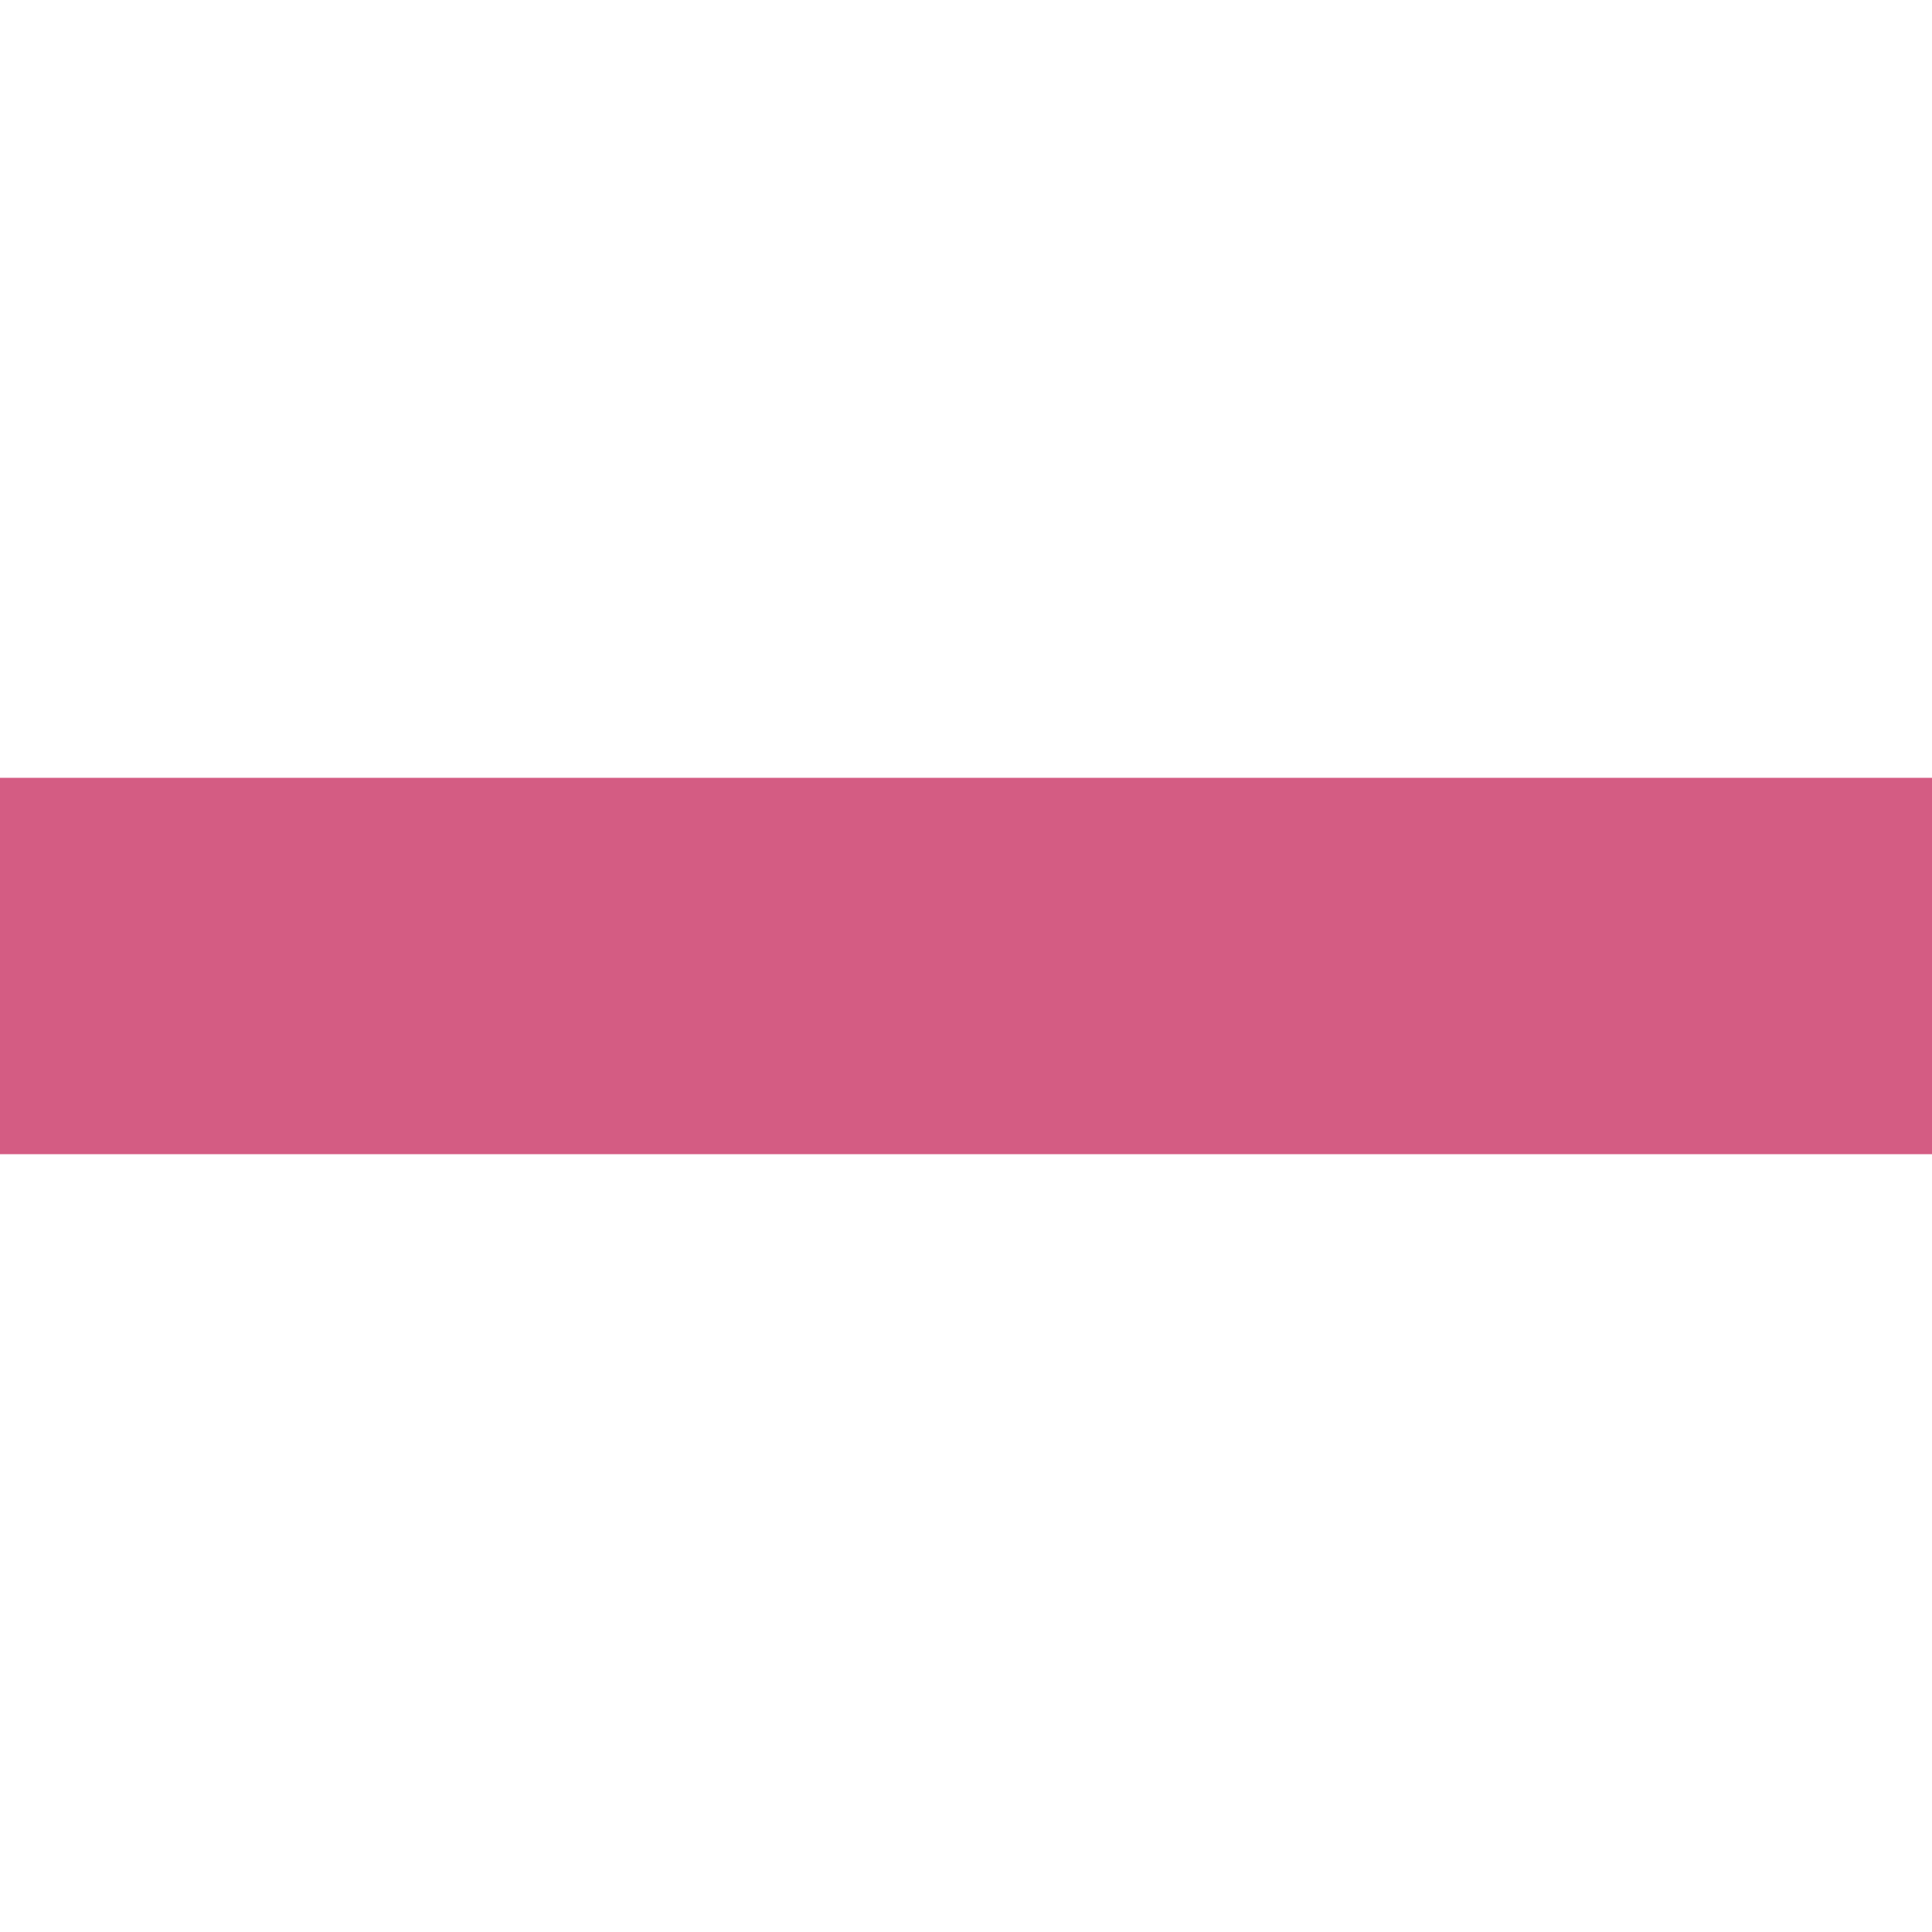
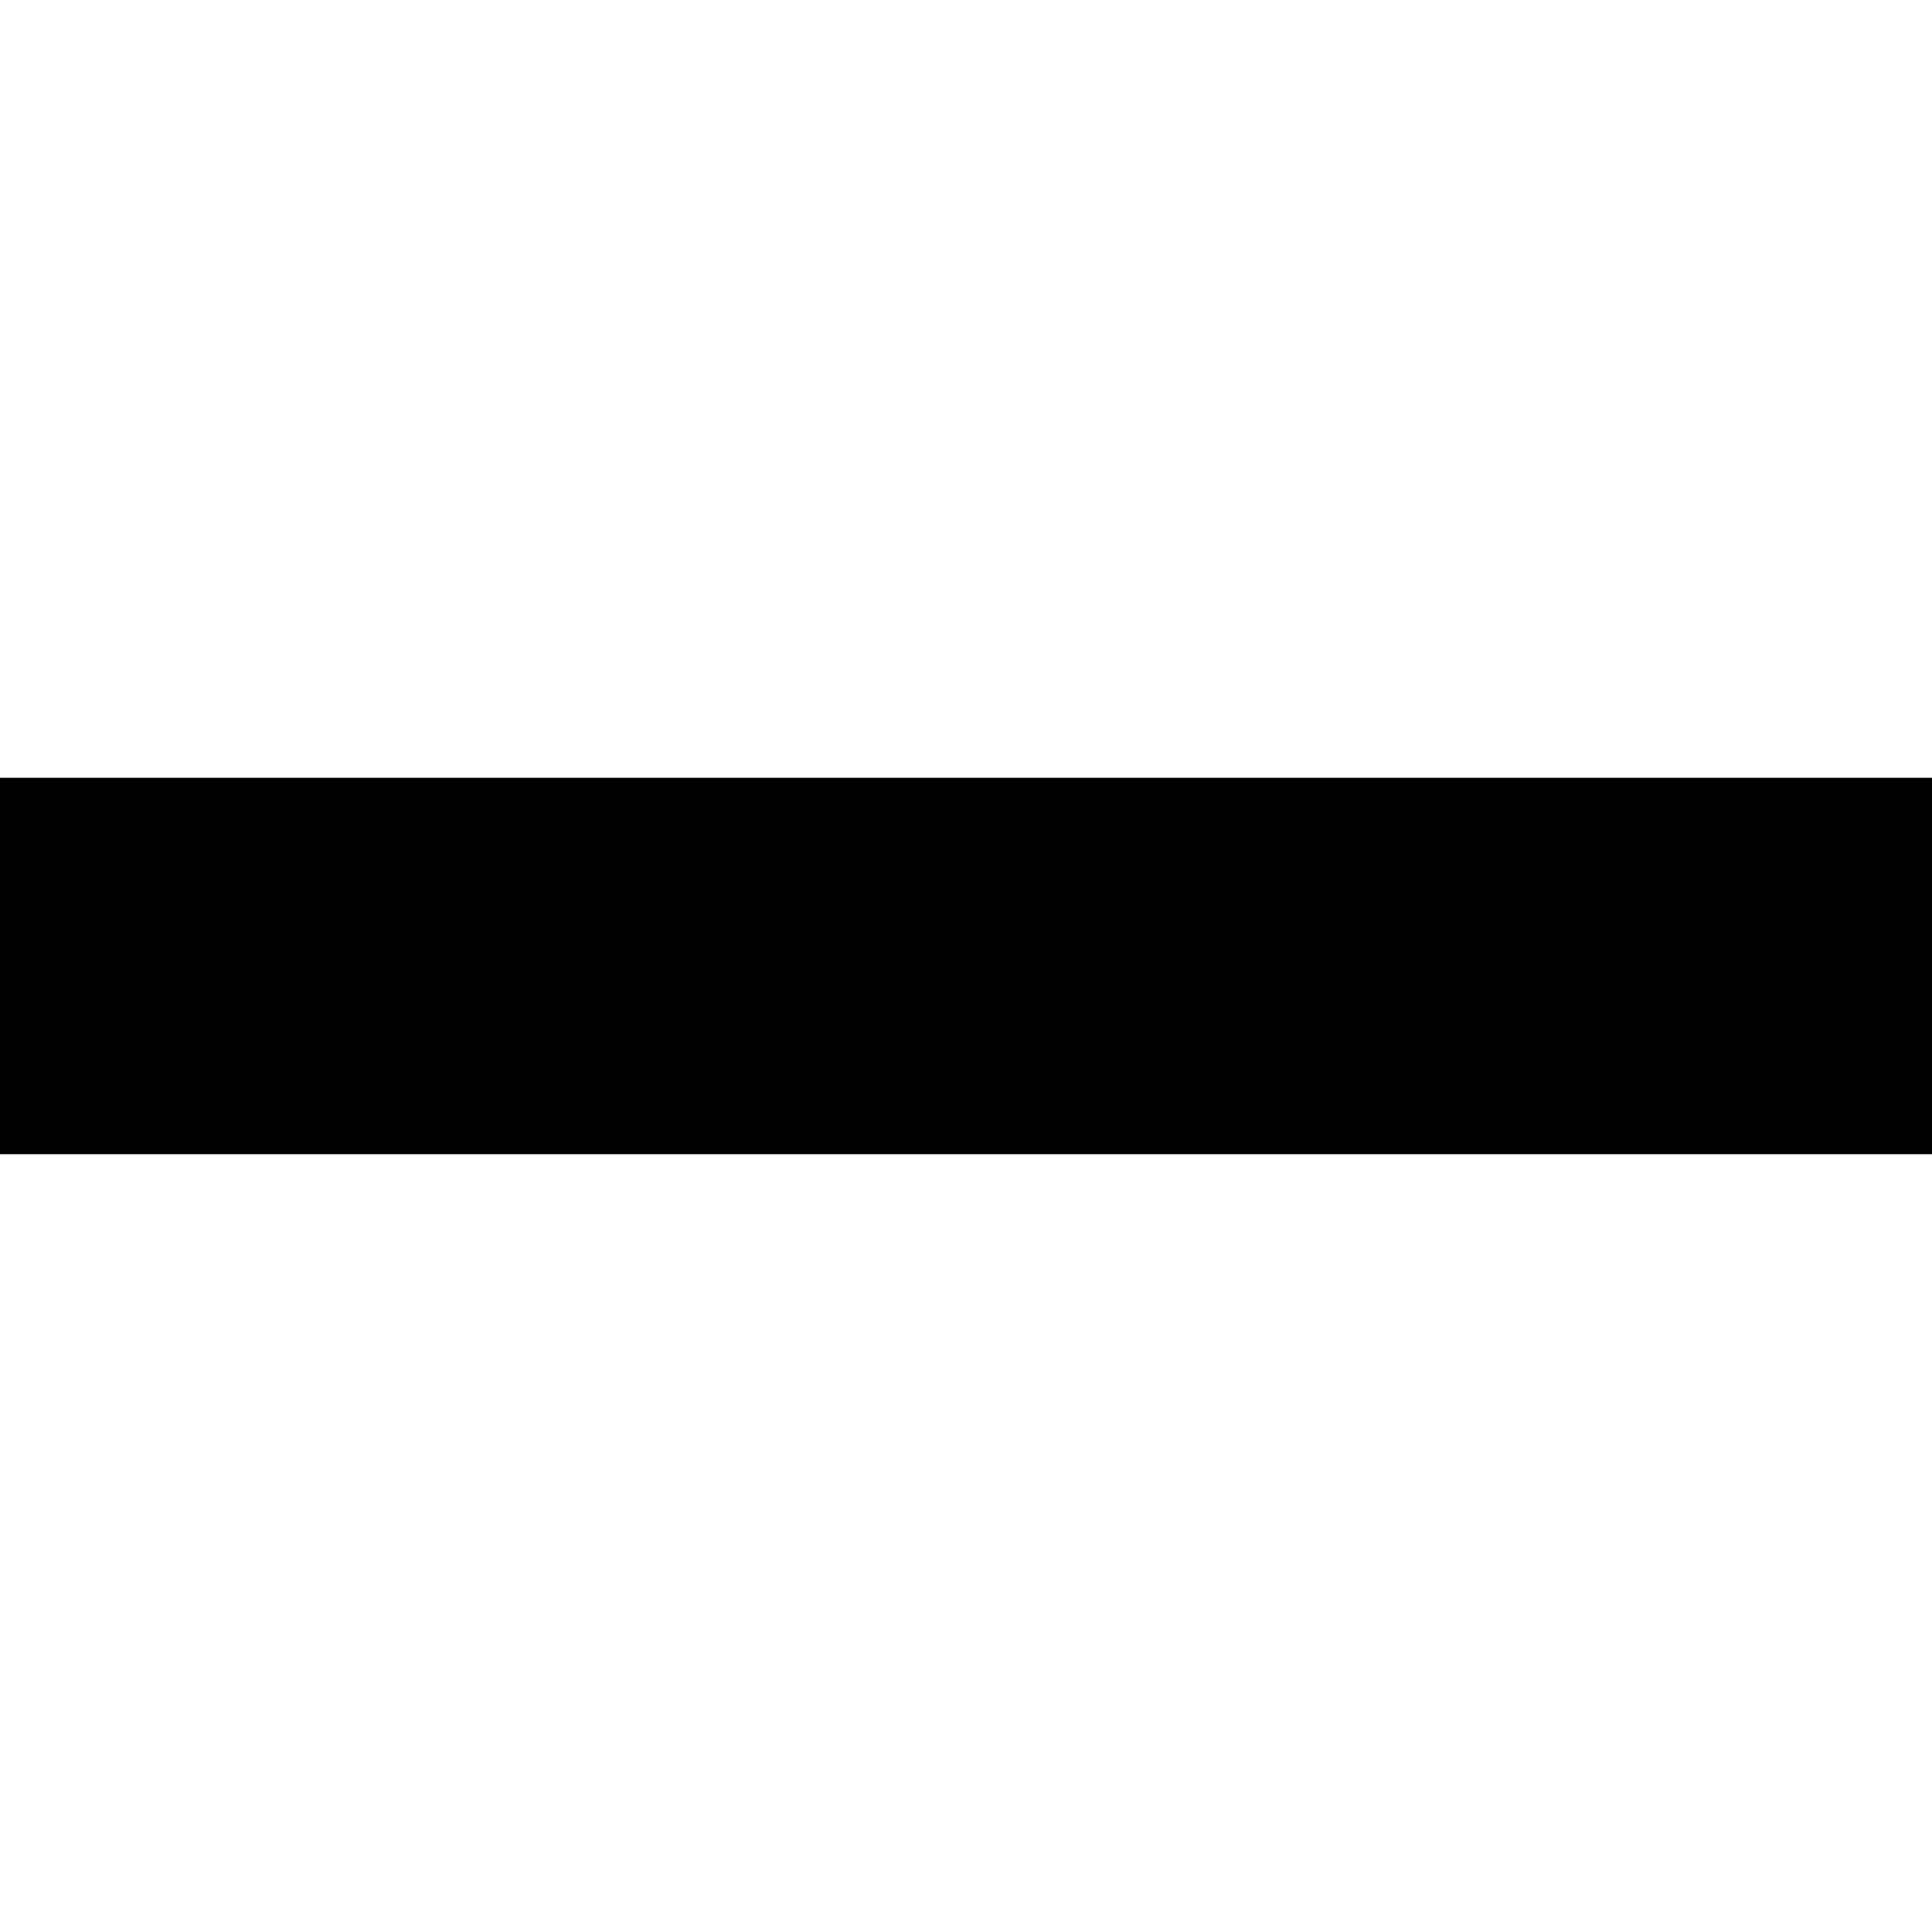
- <svg xmlns="http://www.w3.org/2000/svg" xmlns:xlink="http://www.w3.org/1999/xlink" version="1.1" id="Layer_1" x="0px" y="0px" viewBox="0 0 77 77" style="enable-background:new 0 0 77 77;" xml:space="preserve">
-   <style type="text/css">
- 	.st0{clip-path:url(#SVGID_2_);}
- 	.st1{fill:#D45C83;}
- </style>
-   <g>
-     <defs>
-       <rect id="SVGID_1_" y="0" width="77" height="77" />
-     </defs>
-     <clipPath id="SVGID_2_">
-       <use xlink:href="#SVGID_1_" style="overflow:visible;" />
-     </clipPath>
-     <g class="st0">
-       <path class="st1" d="M77,31v15H0l0-15H77z" />
-     </g>
+ <svg xmlns="http://www.w3.org/2000/svg" xmlns:xlink="http://www.w3.org/1999/xlink" viewBox="0 0 77 77">
+   <defs>
+     <path id="a" d="M0 0h77v77H0z" />
+   </defs>
+   <clipPath id="b">
+     <use xlink:href="#a" overflow="visible" />
+   </clipPath>
+   <g clip-path="url(#b)">
+     <path d="M77 31v15H0V31h77z" fill="currentColor" />
  </g>
</svg>
